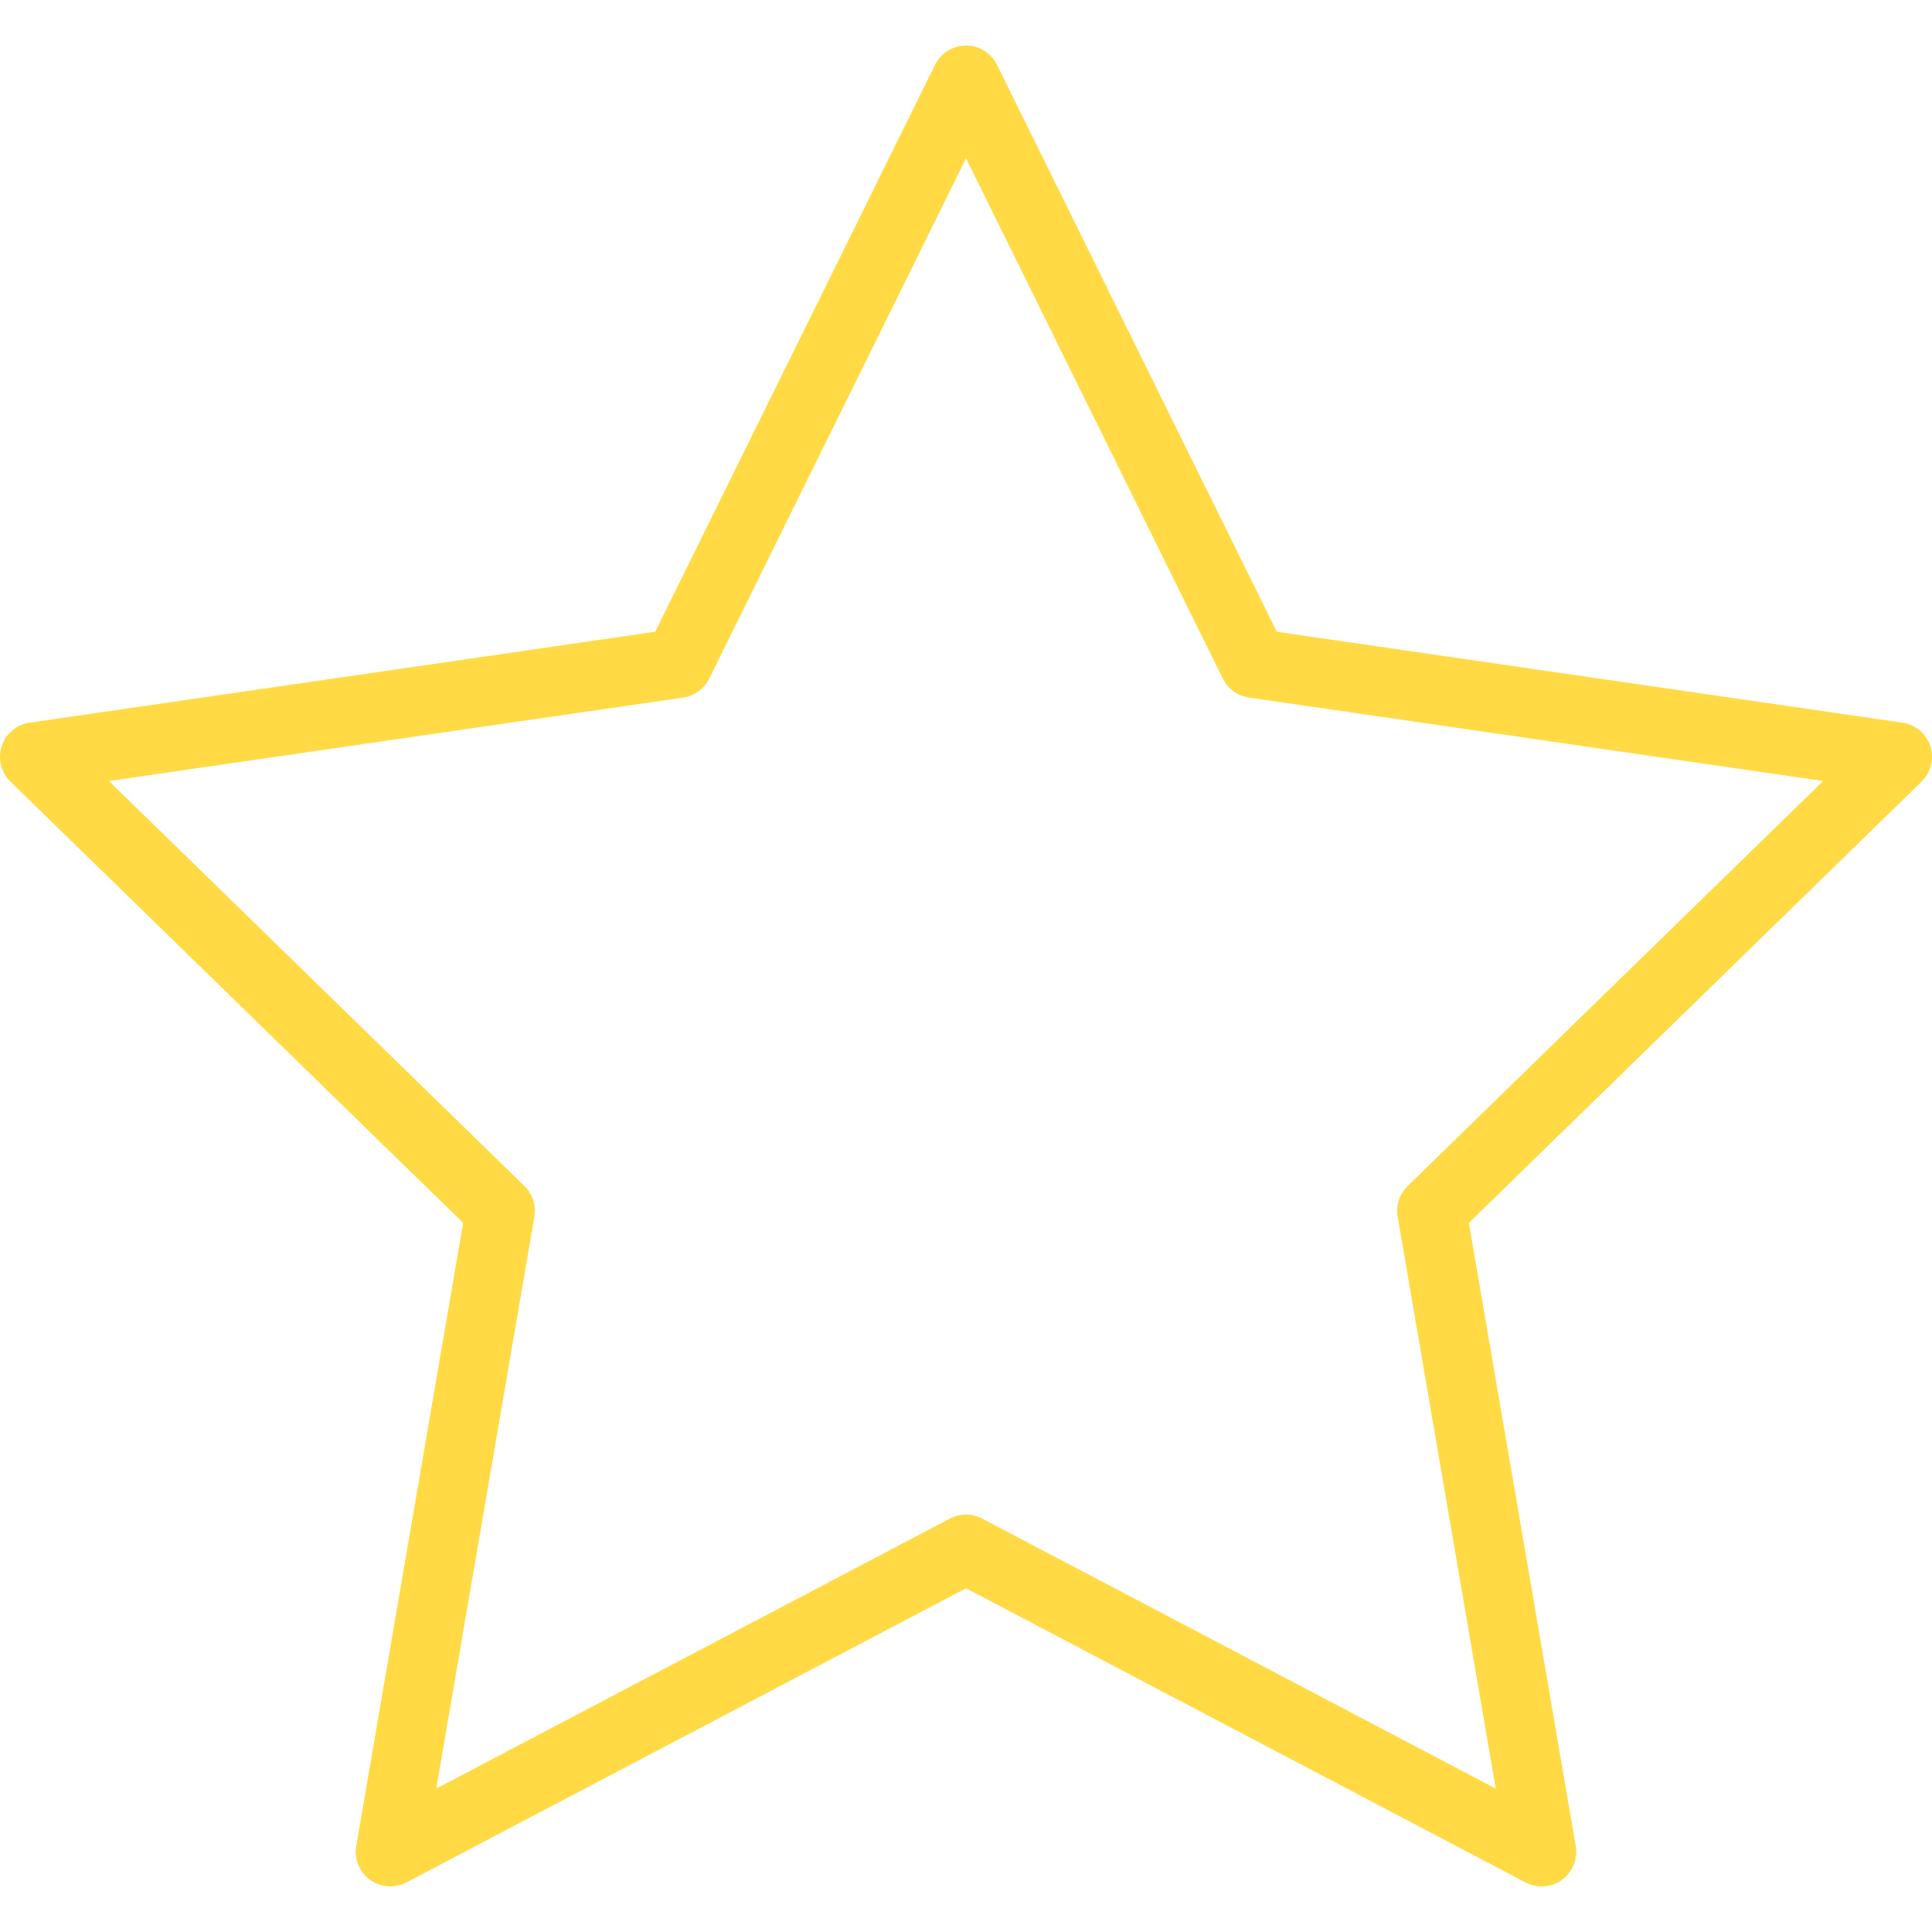
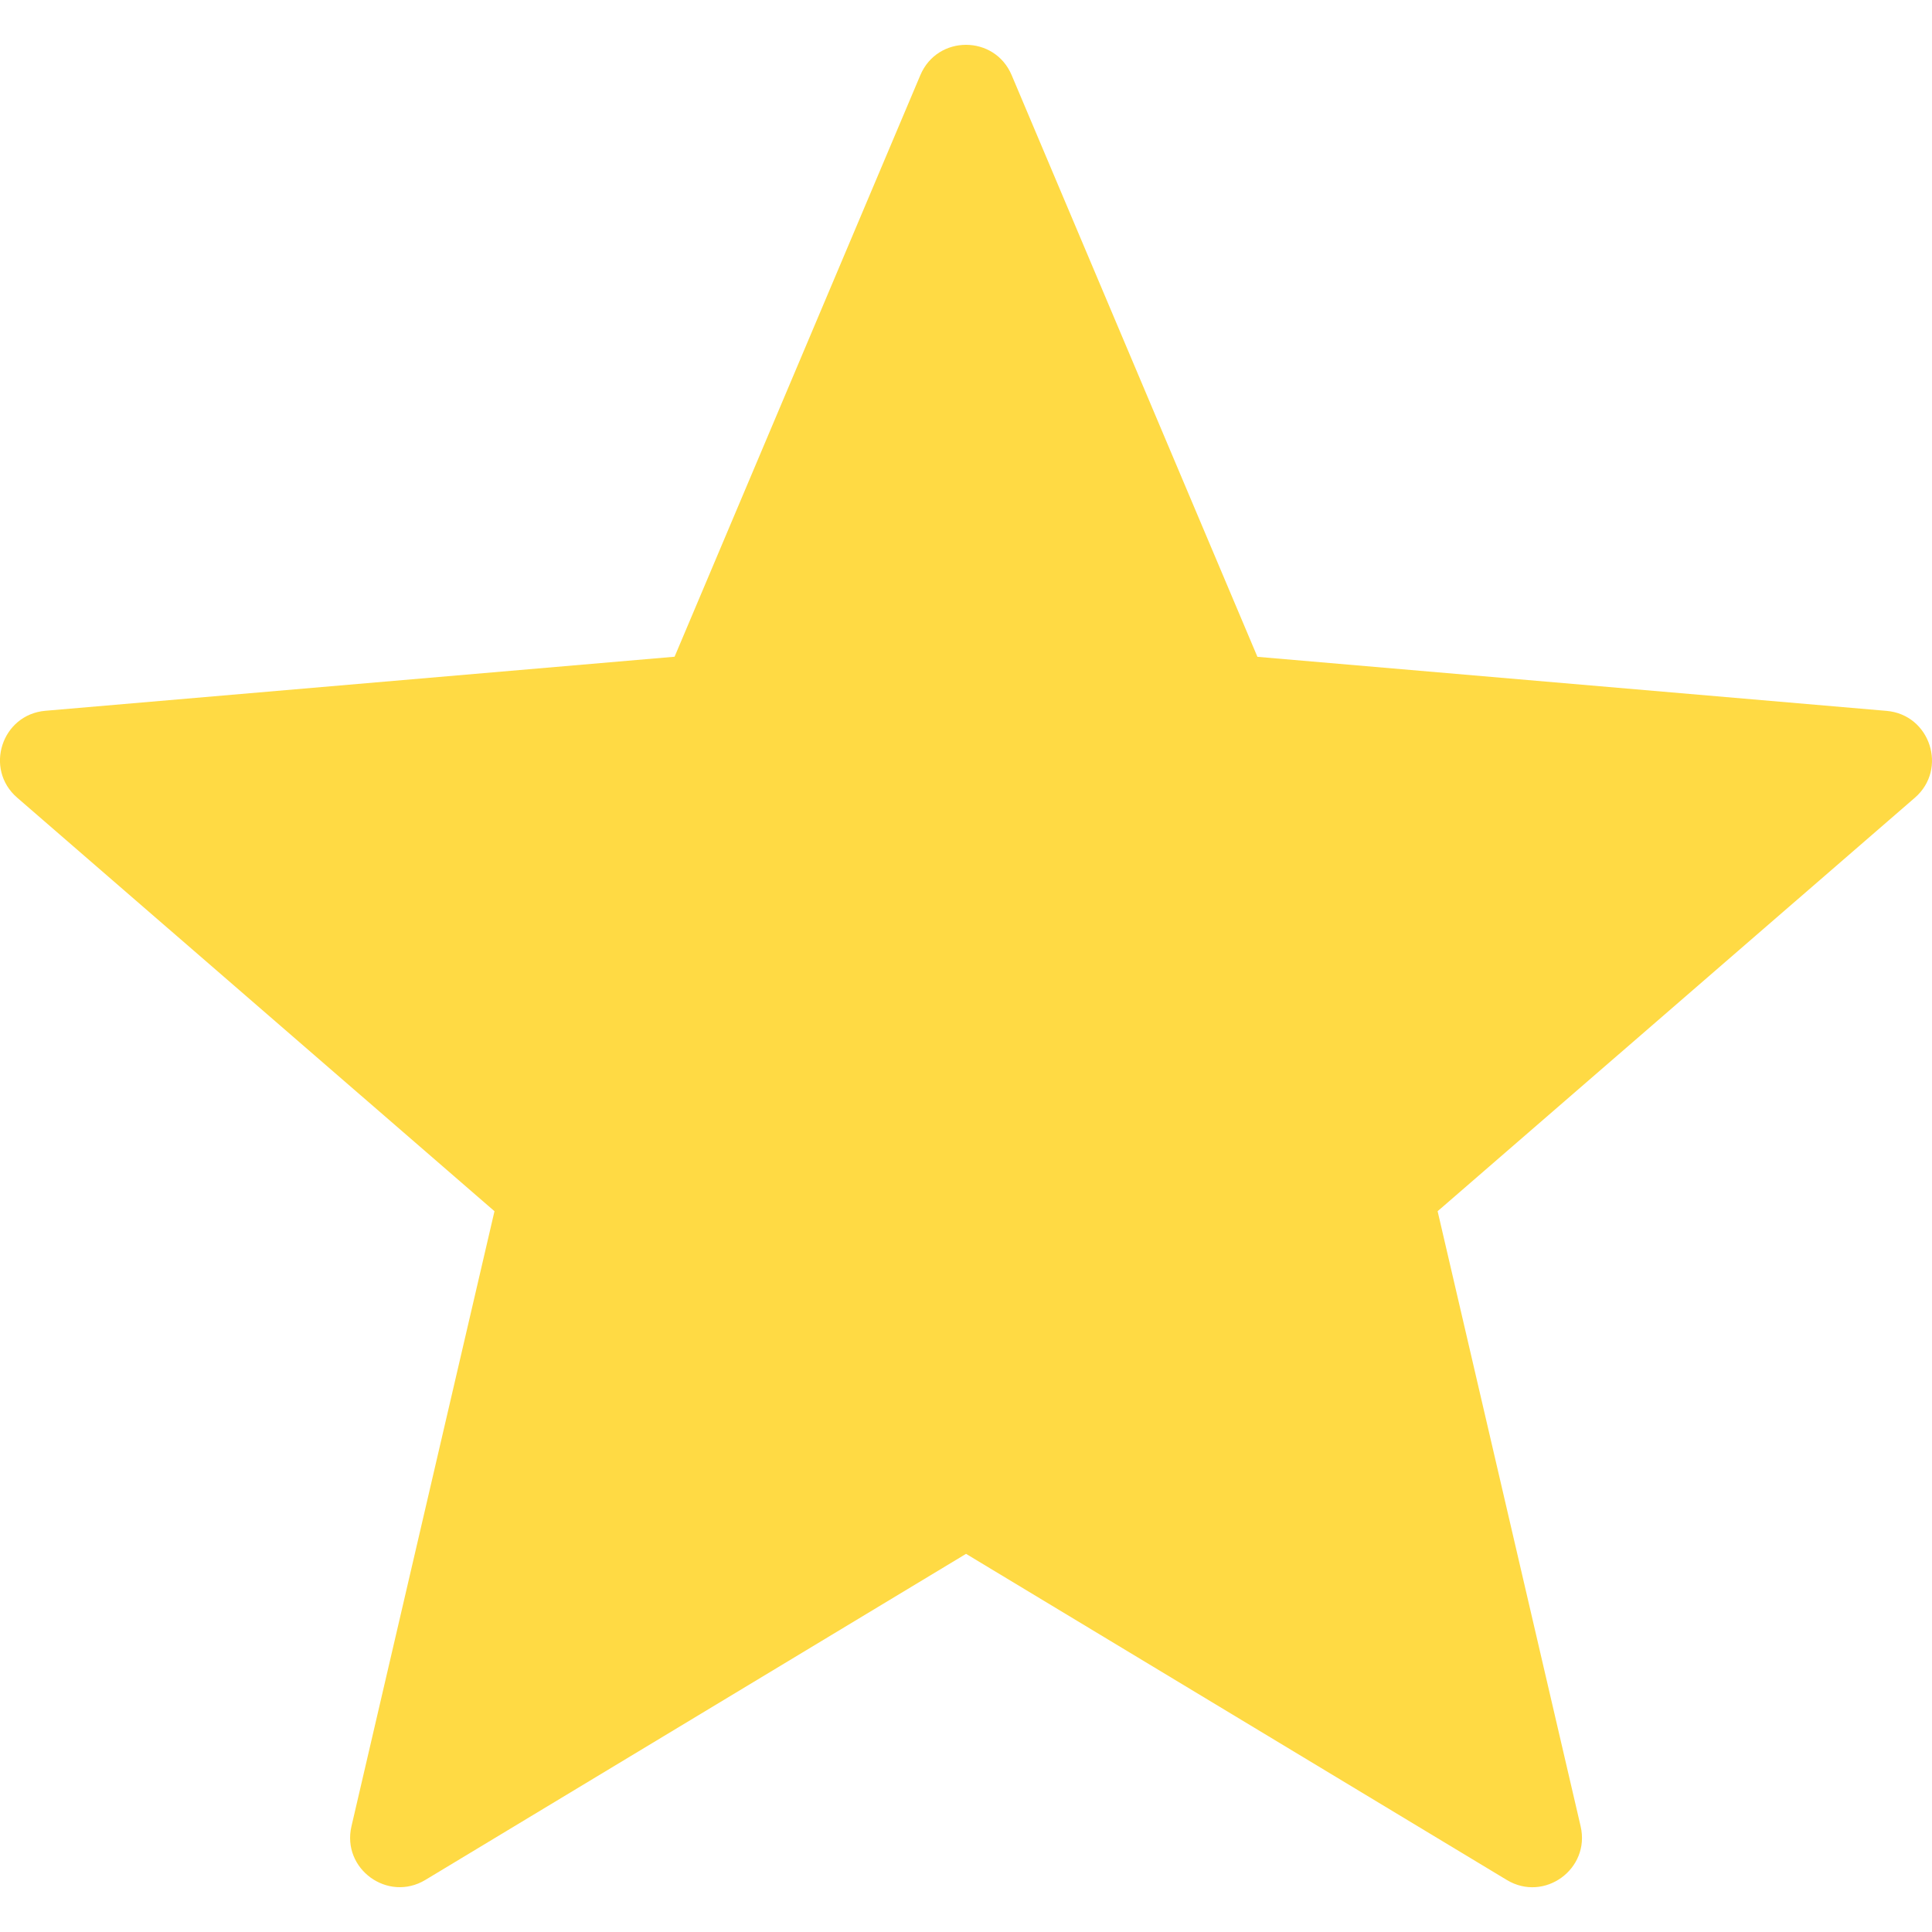
- <svg xmlns="http://www.w3.org/2000/svg" version="1.1" id="Capa_1" x="0px" y="0px" viewBox="0 0 55.867 55.867" style="enable-background:new 0 0 55.867 55.867;" xml:space="preserve" width="512px" height="512px">
-   <path d="M11.287,54.548c-0.207,0-0.414-0.064-0.588-0.191c-0.308-0.224-0.462-0.603-0.397-0.978l3.091-18.018L0.302,22.602  c-0.272-0.266-0.37-0.663-0.253-1.024c0.118-0.362,0.431-0.626,0.808-0.681l18.09-2.629l8.091-16.393  c0.168-0.342,0.516-0.558,0.896-0.558l0,0c0.381,0,0.729,0.216,0.896,0.558l8.09,16.393l18.091,2.629  c0.377,0.055,0.689,0.318,0.808,0.681c0.117,0.361,0.02,0.759-0.253,1.024L42.475,35.363l3.09,18.017  c0.064,0.375-0.09,0.754-0.397,0.978c-0.308,0.226-0.717,0.255-1.054,0.076l-16.18-8.506l-16.182,8.506  C11.606,54.51,11.446,54.548,11.287,54.548z M3.149,22.584l12.016,11.713c0.235,0.229,0.343,0.561,0.287,0.885L12.615,51.72  l14.854-7.808c0.291-0.154,0.638-0.154,0.931,0l14.852,7.808l-2.836-16.538c-0.056-0.324,0.052-0.655,0.287-0.885l12.016-11.713  l-16.605-2.413c-0.326-0.047-0.607-0.252-0.753-0.547L27.934,4.578l-7.427,15.047c-0.146,0.295-0.427,0.5-0.753,0.547L3.149,22.584z  " fill="#FFDA44" />
+ <svg xmlns="http://www.w3.org/2000/svg" version="1.1" viewBox="0 0 19.481 19.481" enable-background="new 0 0 19.481 19.481" width="512px" height="512px">
  <g>
- </g>
-   <g>
- </g>
-   <g>
- </g>
-   <g>
- </g>
-   <g>
- </g>
-   <g>
- </g>
-   <g>
- </g>
-   <g>
- </g>
-   <g>
- </g>
-   <g>
- </g>
-   <g>
- </g>
-   <g>
- </g>
-   <g>
- </g>
-   <g>
- </g>
-   <g>
- </g>
+     <path d="m10.201,.758l2.478,5.865 6.344,.545c0.44,0.038 0.619,0.587 0.285,0.876l-4.812,4.169 1.442,6.202c0.1,0.431-0.367,0.77-0.745,0.541l-5.452-3.288-5.452,3.288c-0.379,0.228-0.845-0.111-0.745-0.541l1.442-6.202-4.813-4.17c-0.334-0.289-0.156-0.838 0.285-0.876l6.344-.545 2.478-5.864c0.172-0.408 0.749-0.408 0.921,0z" fill="#FFDA44" />
+   </g>
</svg>
